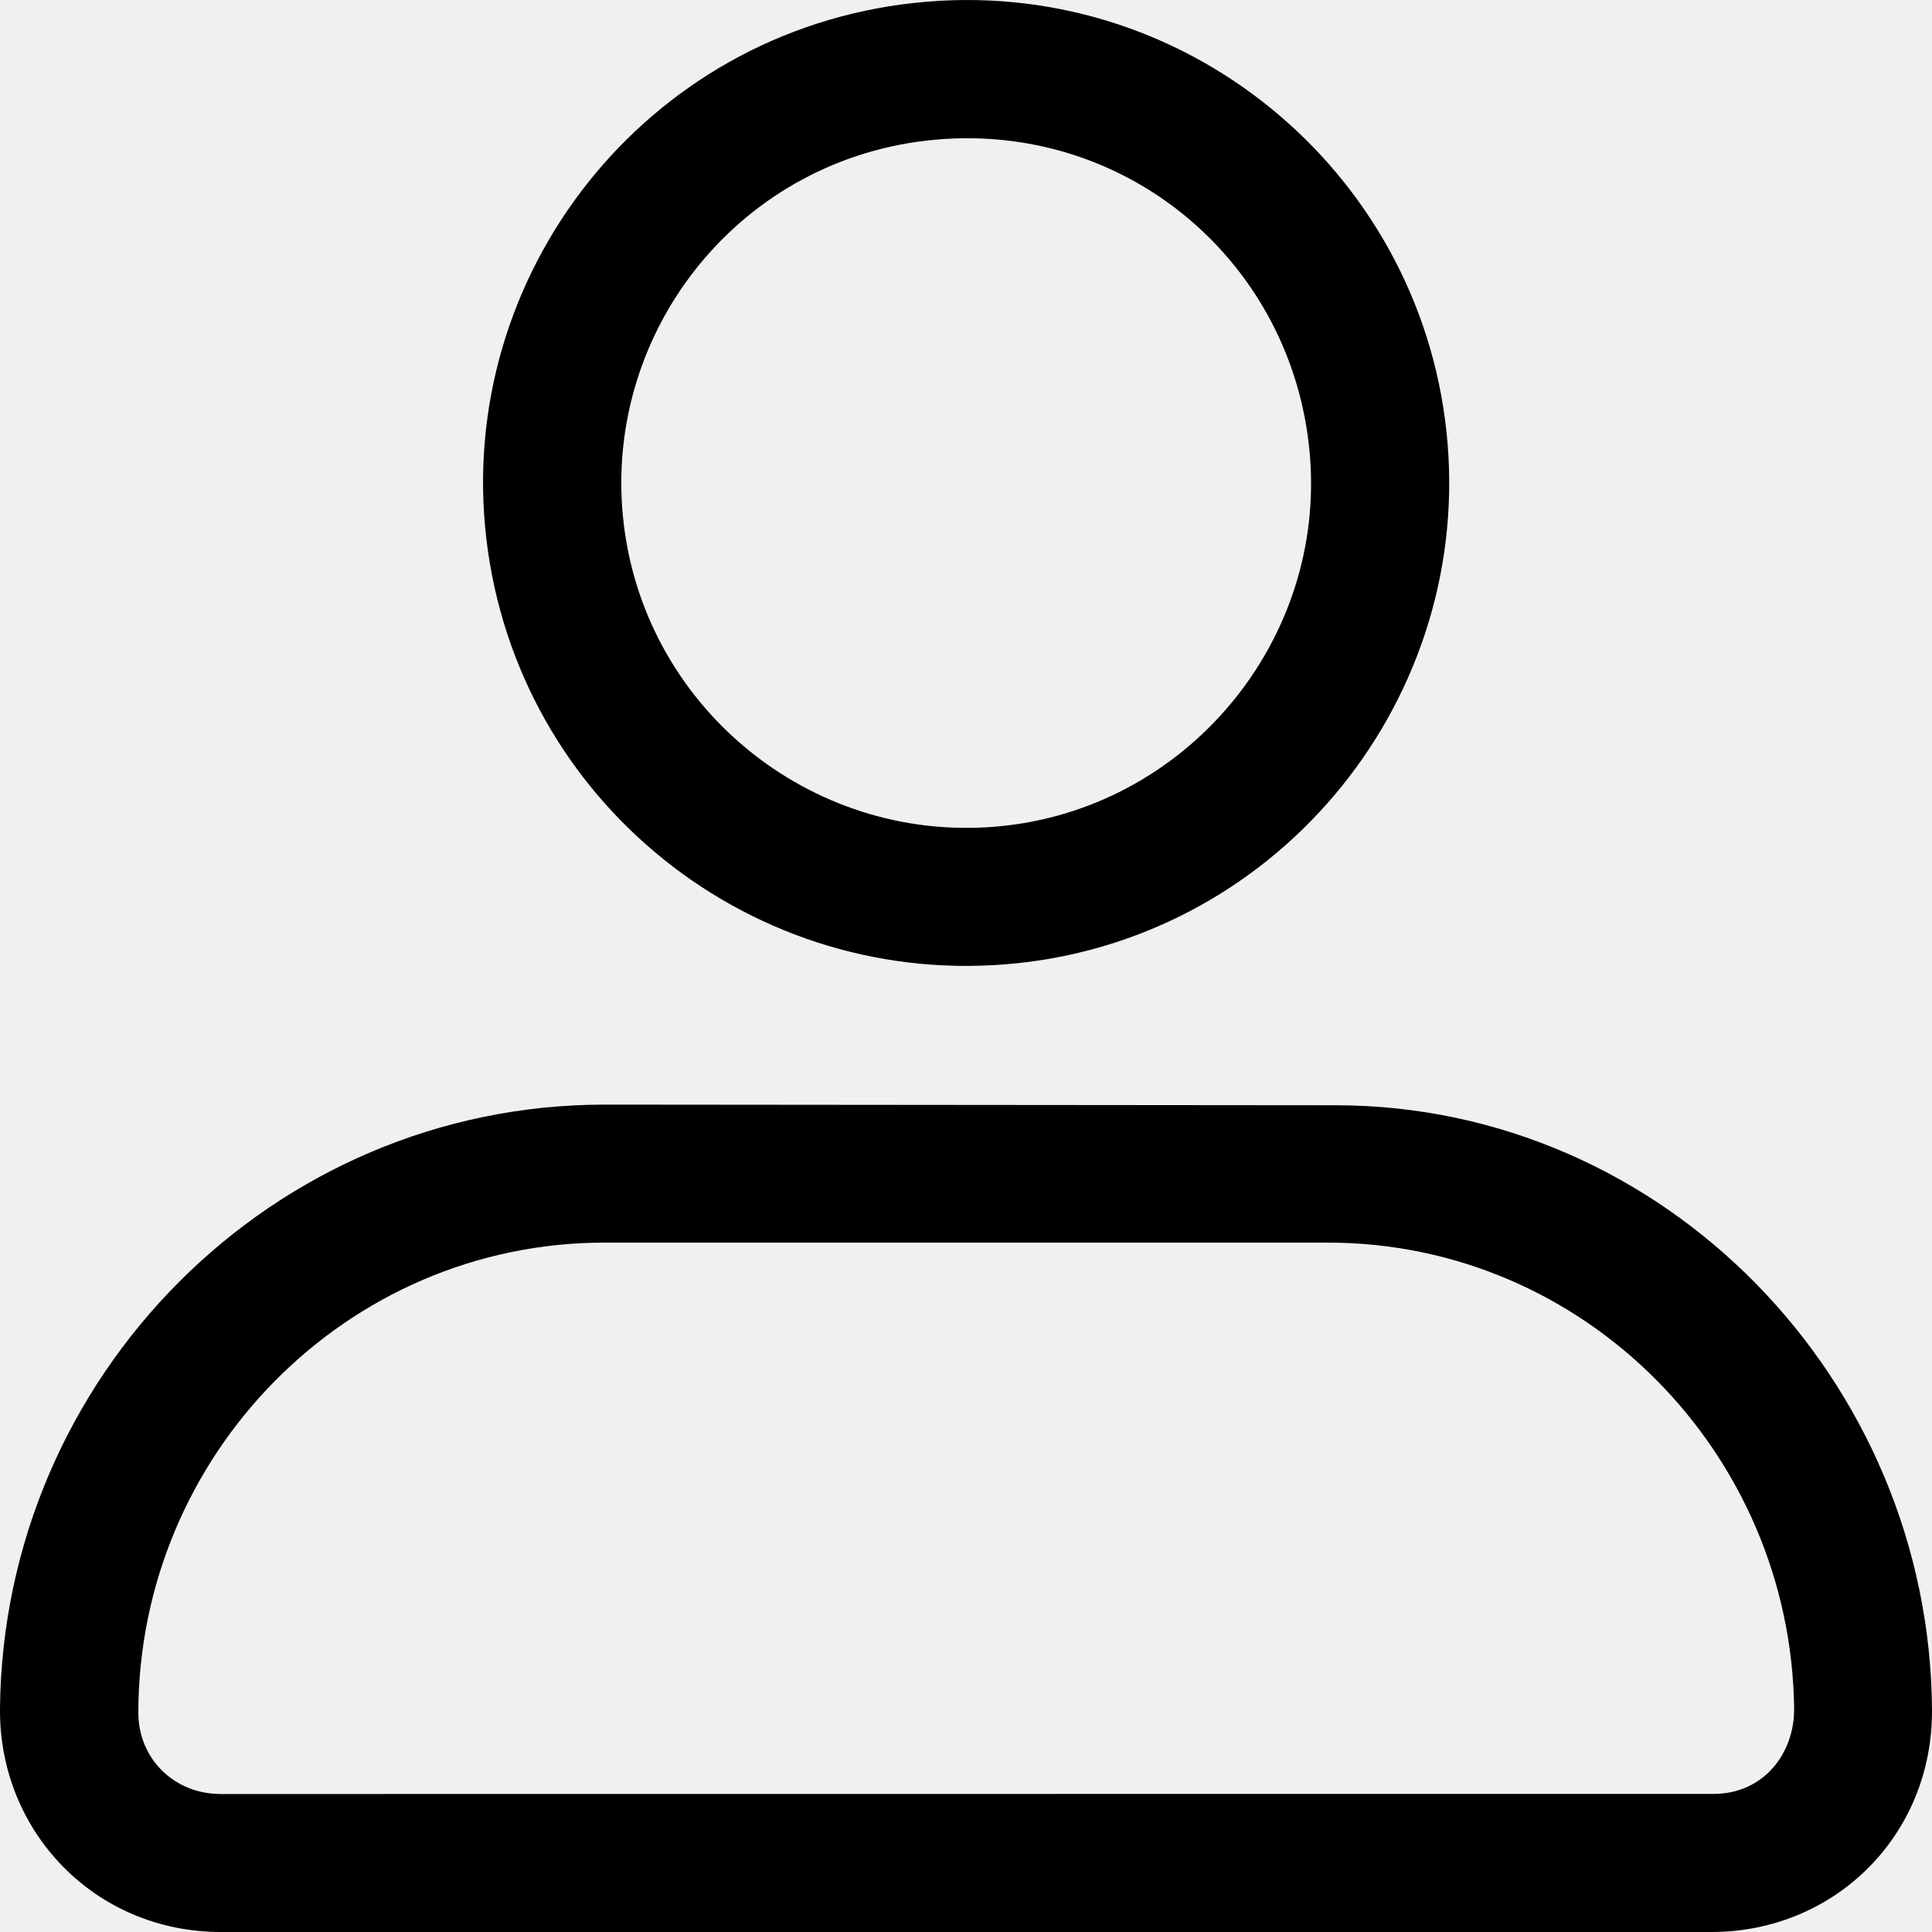
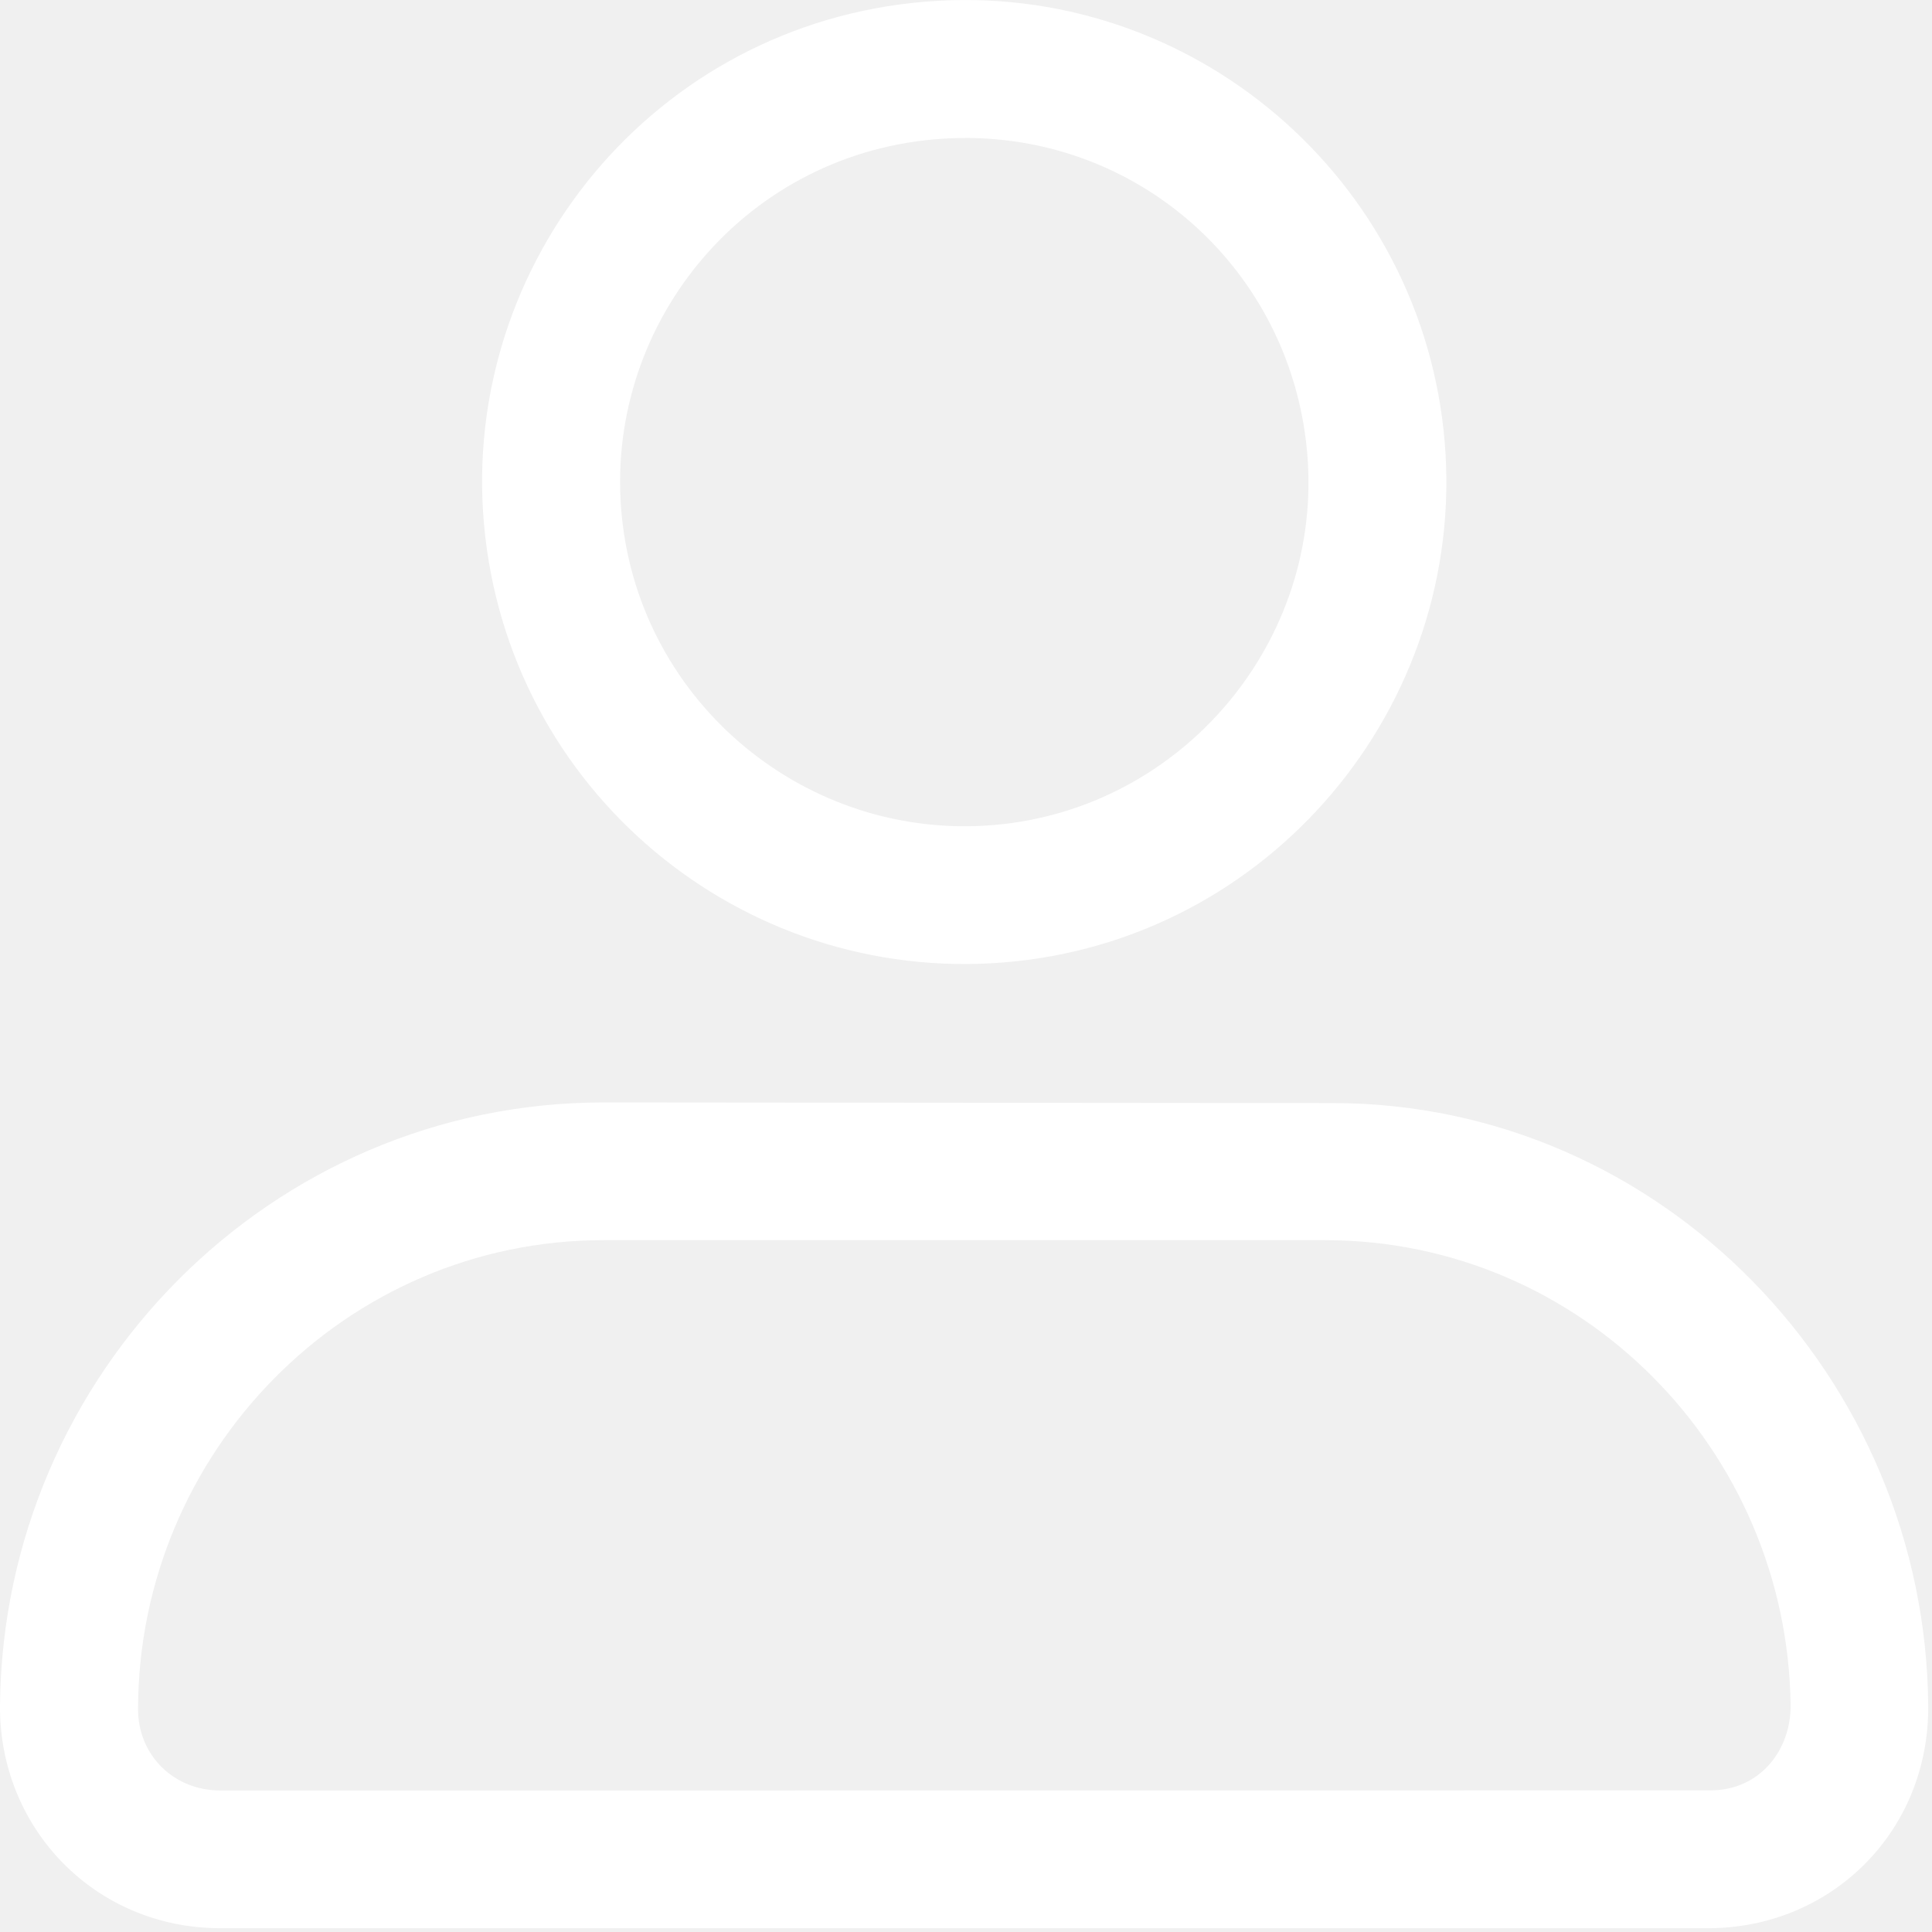
- <svg xmlns="http://www.w3.org/2000/svg" id="Layer_2" data-name="Layer 2" viewBox="0 0 335.34 335.34">
-   <g id="Layer_1-2" data-name="Layer 1">
-     <g>
-       <path d="M335.34,296.74c.14,21.85-16.93,38.6-38.28,38.6H38.33c-21.81,0-38.53-17.39-38.33-38.81.55-57.5,47.2-104.85,105.04-104.8l126.82.11c57.12.05,103.11,47.82,103.48,104.91ZM297.43,311.37c8.78,0,14.08-7.16,13.98-14.89-.59-44.31-36.35-80.8-80.98-80.8h-125.47c-44.89,0-80.89,36.97-80.95,81.56-.01,7.96,6.15,14.15,14.32,14.15l259.11-.02Z" />
-       <path d="M158.73.5c46.54-5.04,87.45,28.88,92.33,74.36,4.93,45.96-28.48,87.45-74.39,92.32-45.84,4.86-86.97-28-92.27-73.8C79.11,47.69,111.99,5.55,158.73.5ZM162.43,24.24c-33.69,2.99-57.56,32.87-54.29,65.55,3.26,32.59,32.28,56.56,64.93,53.67s57.22-32.07,54.25-64.9-31.43-57.29-64.89-54.32Z" />
-     </g>
+ <svg xmlns="http://www.w3.org/2000/svg" width="336" height="336" viewBox="0 0 336 336" fill="none">
+   <g clip-path="url(#clip0_357_490)">
+     <path d="M335.34 296.74C335.48 318.59 318.41 335.34 297.06 335.34H38.33C16.52 335.34 -0.2 317.95 5.47979e-06 296.53C0.55 239.03 47.2 191.68 105.04 191.73L231.86 191.84C288.98 191.89 334.97 239.66 335.34 296.75V296.74ZM297.43 311.37C306.21 311.37 311.51 304.21 311.41 296.48C310.82 252.17 275.06 215.68 230.43 215.68H104.96C60.07 215.68 24.07 252.65 24.01 297.24C24 305.2 30.16 311.39 38.33 311.39L297.44 311.37H297.43Z" fill="white" />
+     <path d="M158.73 0.5C205.27 -4.54 246.18 29.38 251.06 74.86C255.99 120.82 222.58 162.31 176.67 167.18C130.83 172.04 89.7 139.18 84.4 93.38C79.11 47.69 111.99 5.55 158.73 0.5ZM162.43 24.24C128.74 27.23 104.87 57.11 108.14 89.79C111.4 122.38 140.42 146.35 173.07 143.46C205.72 140.57 230.29 111.39 227.32 78.56C224.35 45.73 195.89 21.27 162.43 24.24Z" fill="white" />
  </g>
+   <defs>
+     <clipPath id="clip0_357_490">
+       <rect width="335.34" height="335.34" fill="white" />
+     </clipPath>
+   </defs>
</svg>
